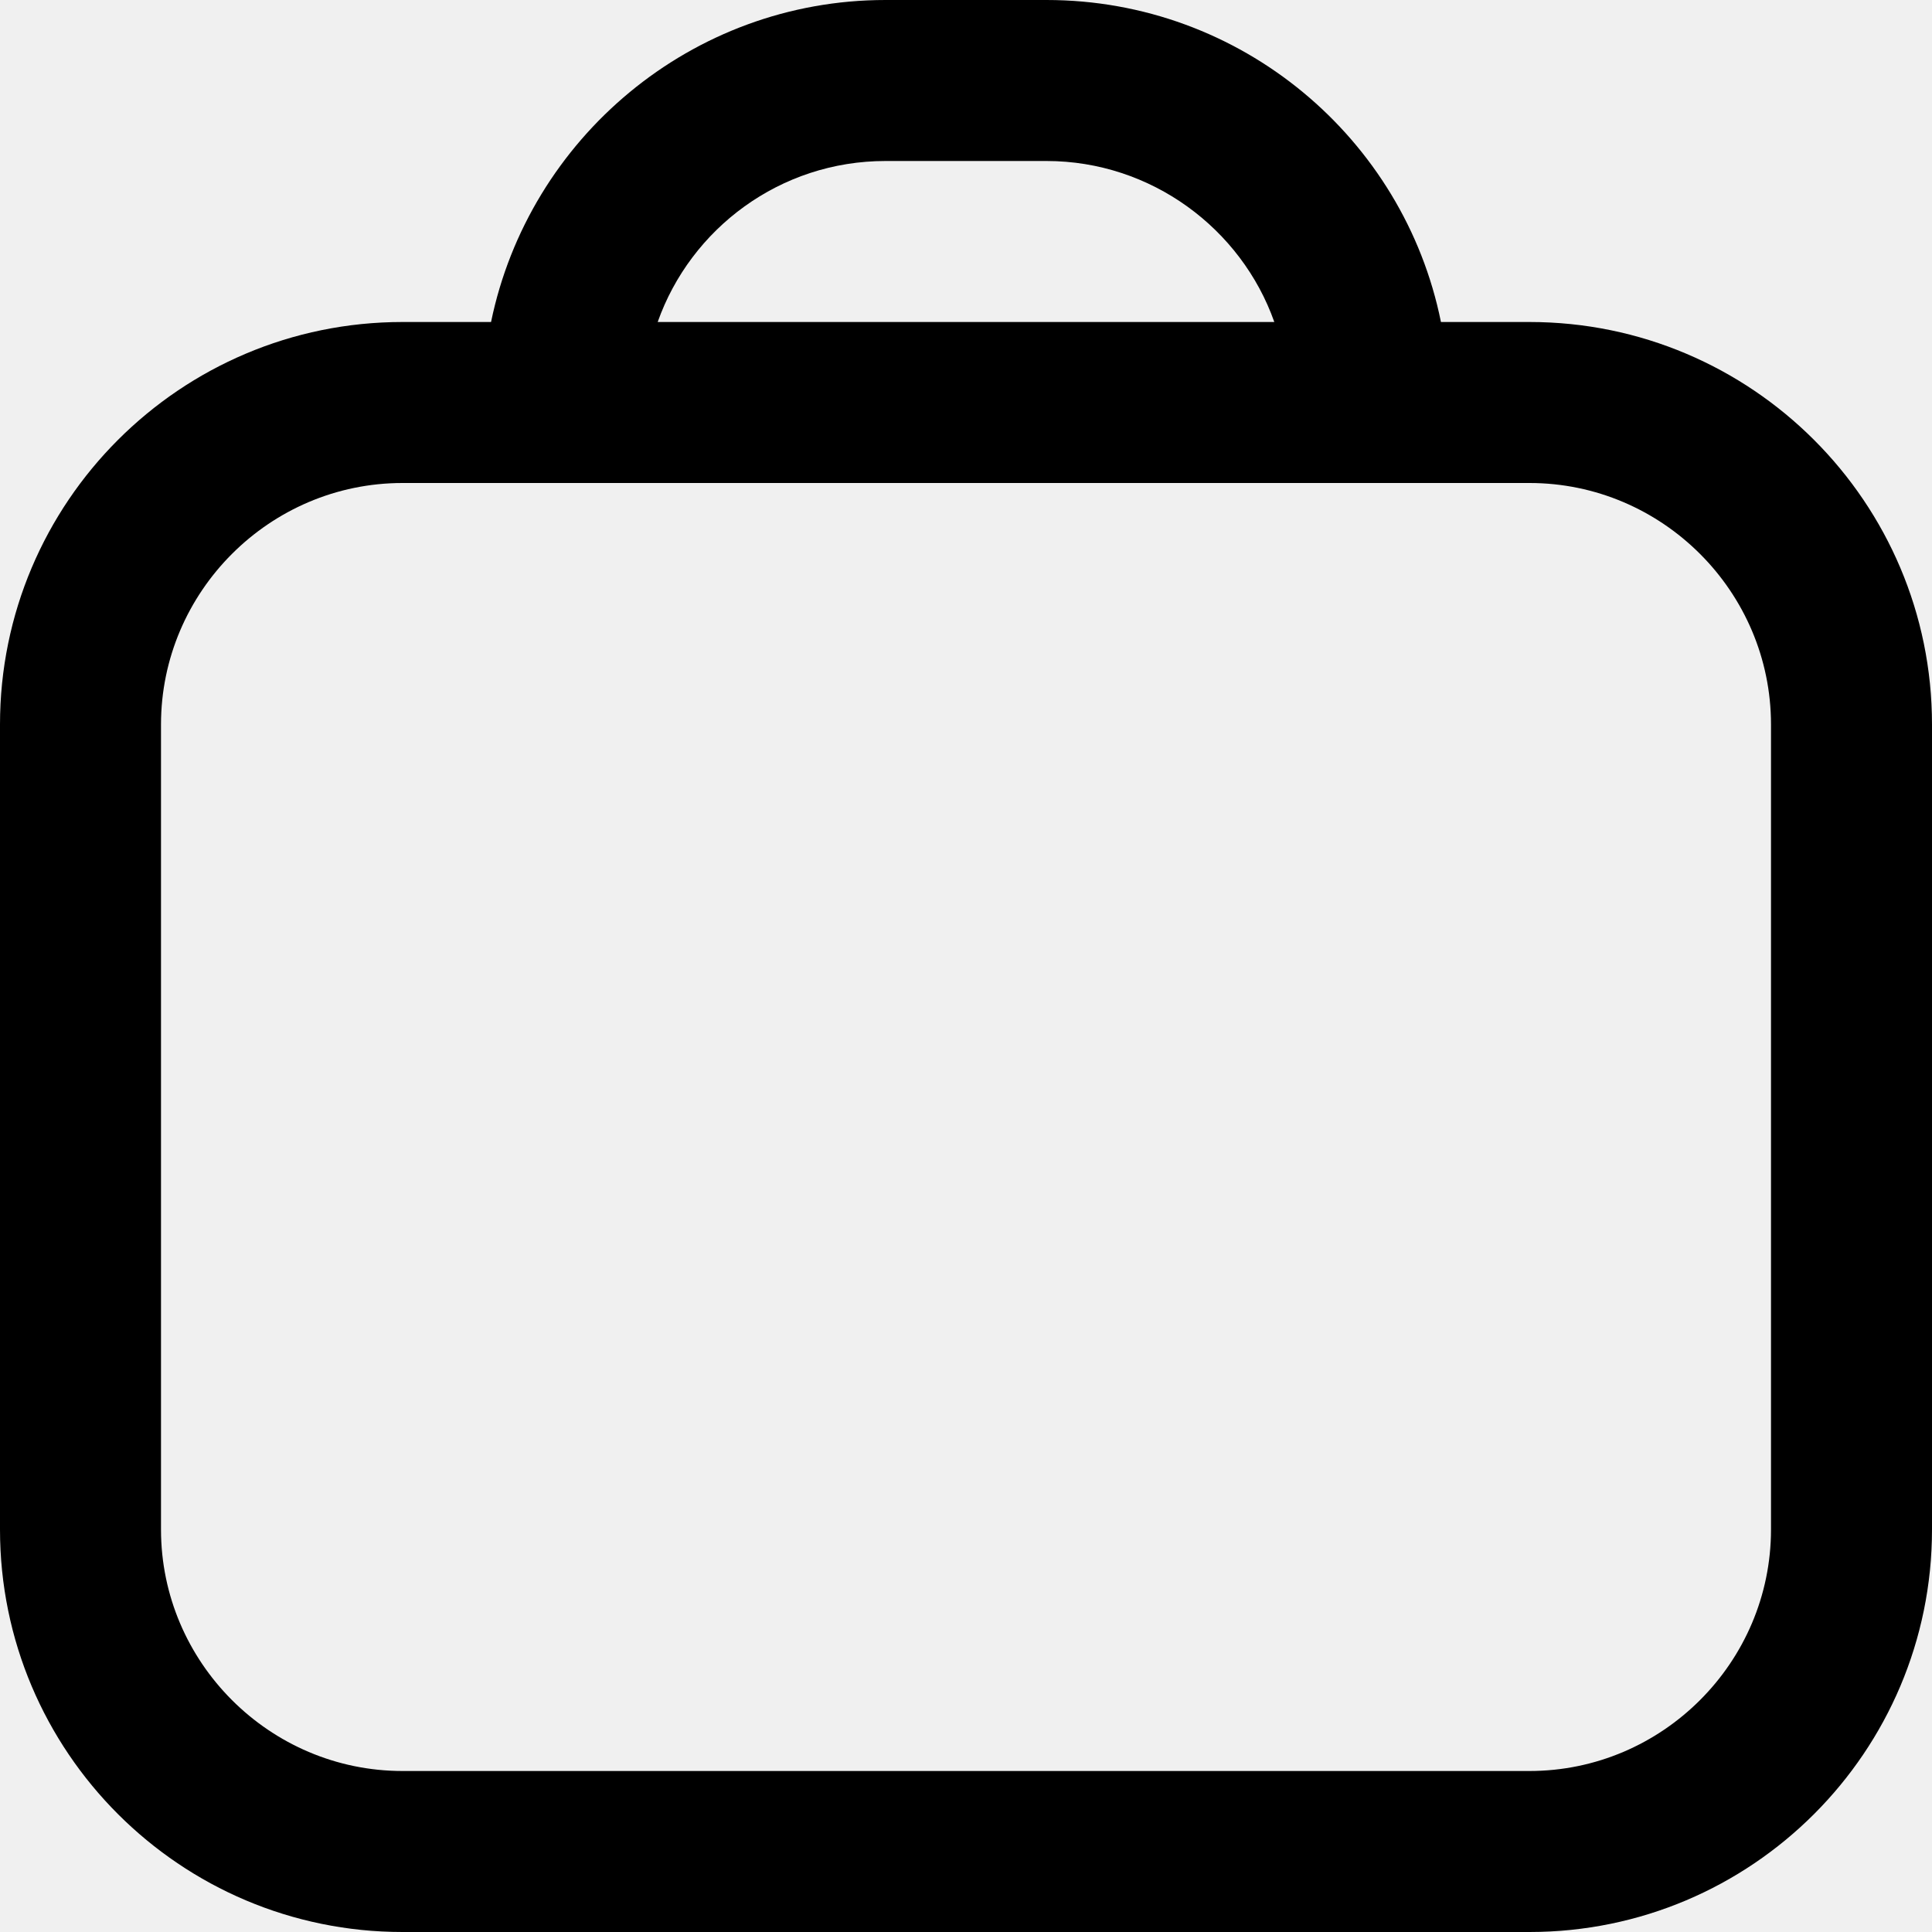
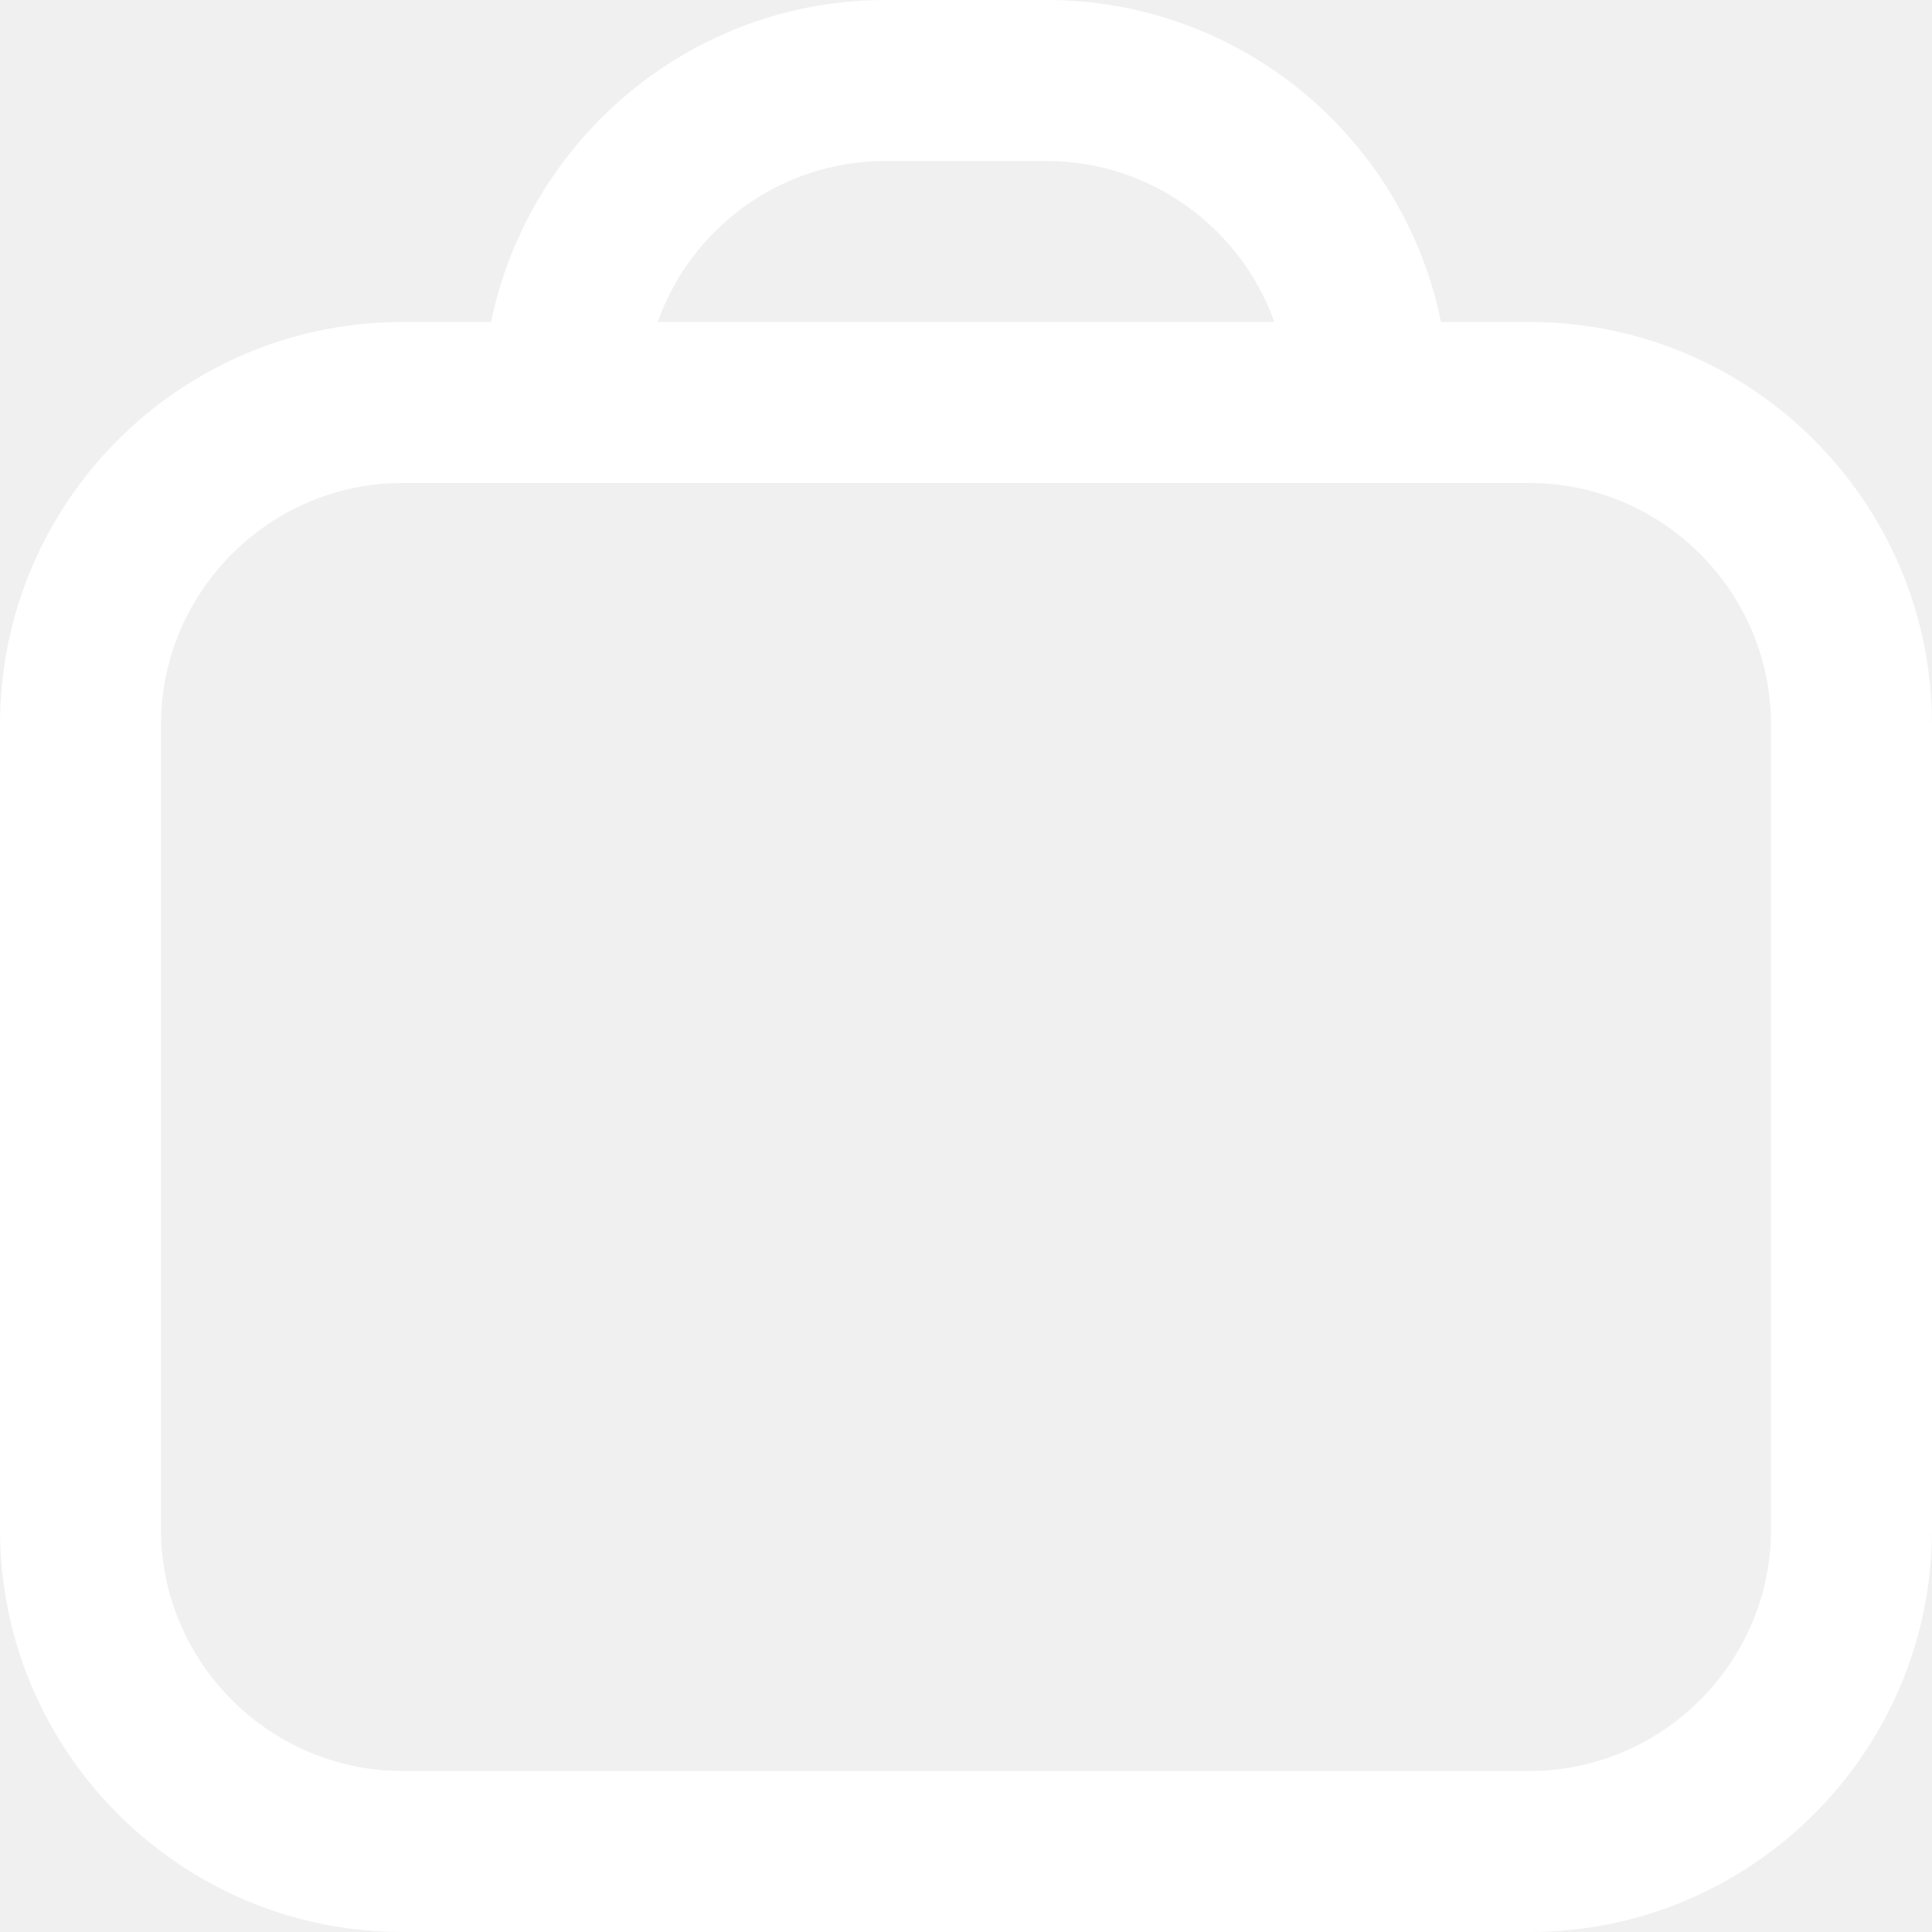
<svg xmlns="http://www.w3.org/2000/svg" id="Layer_1" data-name="Layer 1" viewBox="0 0 24 24" width="512" height="512">
-   <path d="M19,4h-1.1c-.46-2.28-2.48-4-4.9-4h-2c-2.41,0-4.43,1.72-4.9,4h-1.1C2.24,4,0,6.24,0,9v10c0,2.76,2.24,5,5,5h14c2.76,0,5-2.24,5-5V9c0-2.76-2.24-5-5-5ZM11,2h2c1.3,0,2.42,.84,2.83,2h-7.66c.41-1.16,1.52-2,2.83-2Zm11,17c0,1.65-1.35,3-3,3H5c-1.65,0-3-1.35-3-3V9c0-1.65,1.35-3,3-3h14c1.65,0,3,1.35,3,3v10Z" />
+   <path d="M19,4h-1.1c-.46-2.28-2.48-4-4.9-4h-2c-2.41,0-4.43,1.72-4.9,4h-1.1C2.24,4,0,6.24,0,9v10c0,2.76,2.24,5,5,5h14c2.76,0,5-2.24,5-5V9c0-2.76-2.24-5-5-5ZM11,2h2c1.3,0,2.42,.84,2.83,2h-7.66c.41-1.16,1.52-2,2.83-2Zm11,17c0,1.65-1.35,3-3,3H5c-1.65,0-3-1.35-3-3V9c0-1.65,1.35-3,3-3h14c1.65,0,3,1.35,3,3v10Z" fill="white" />
</svg>
